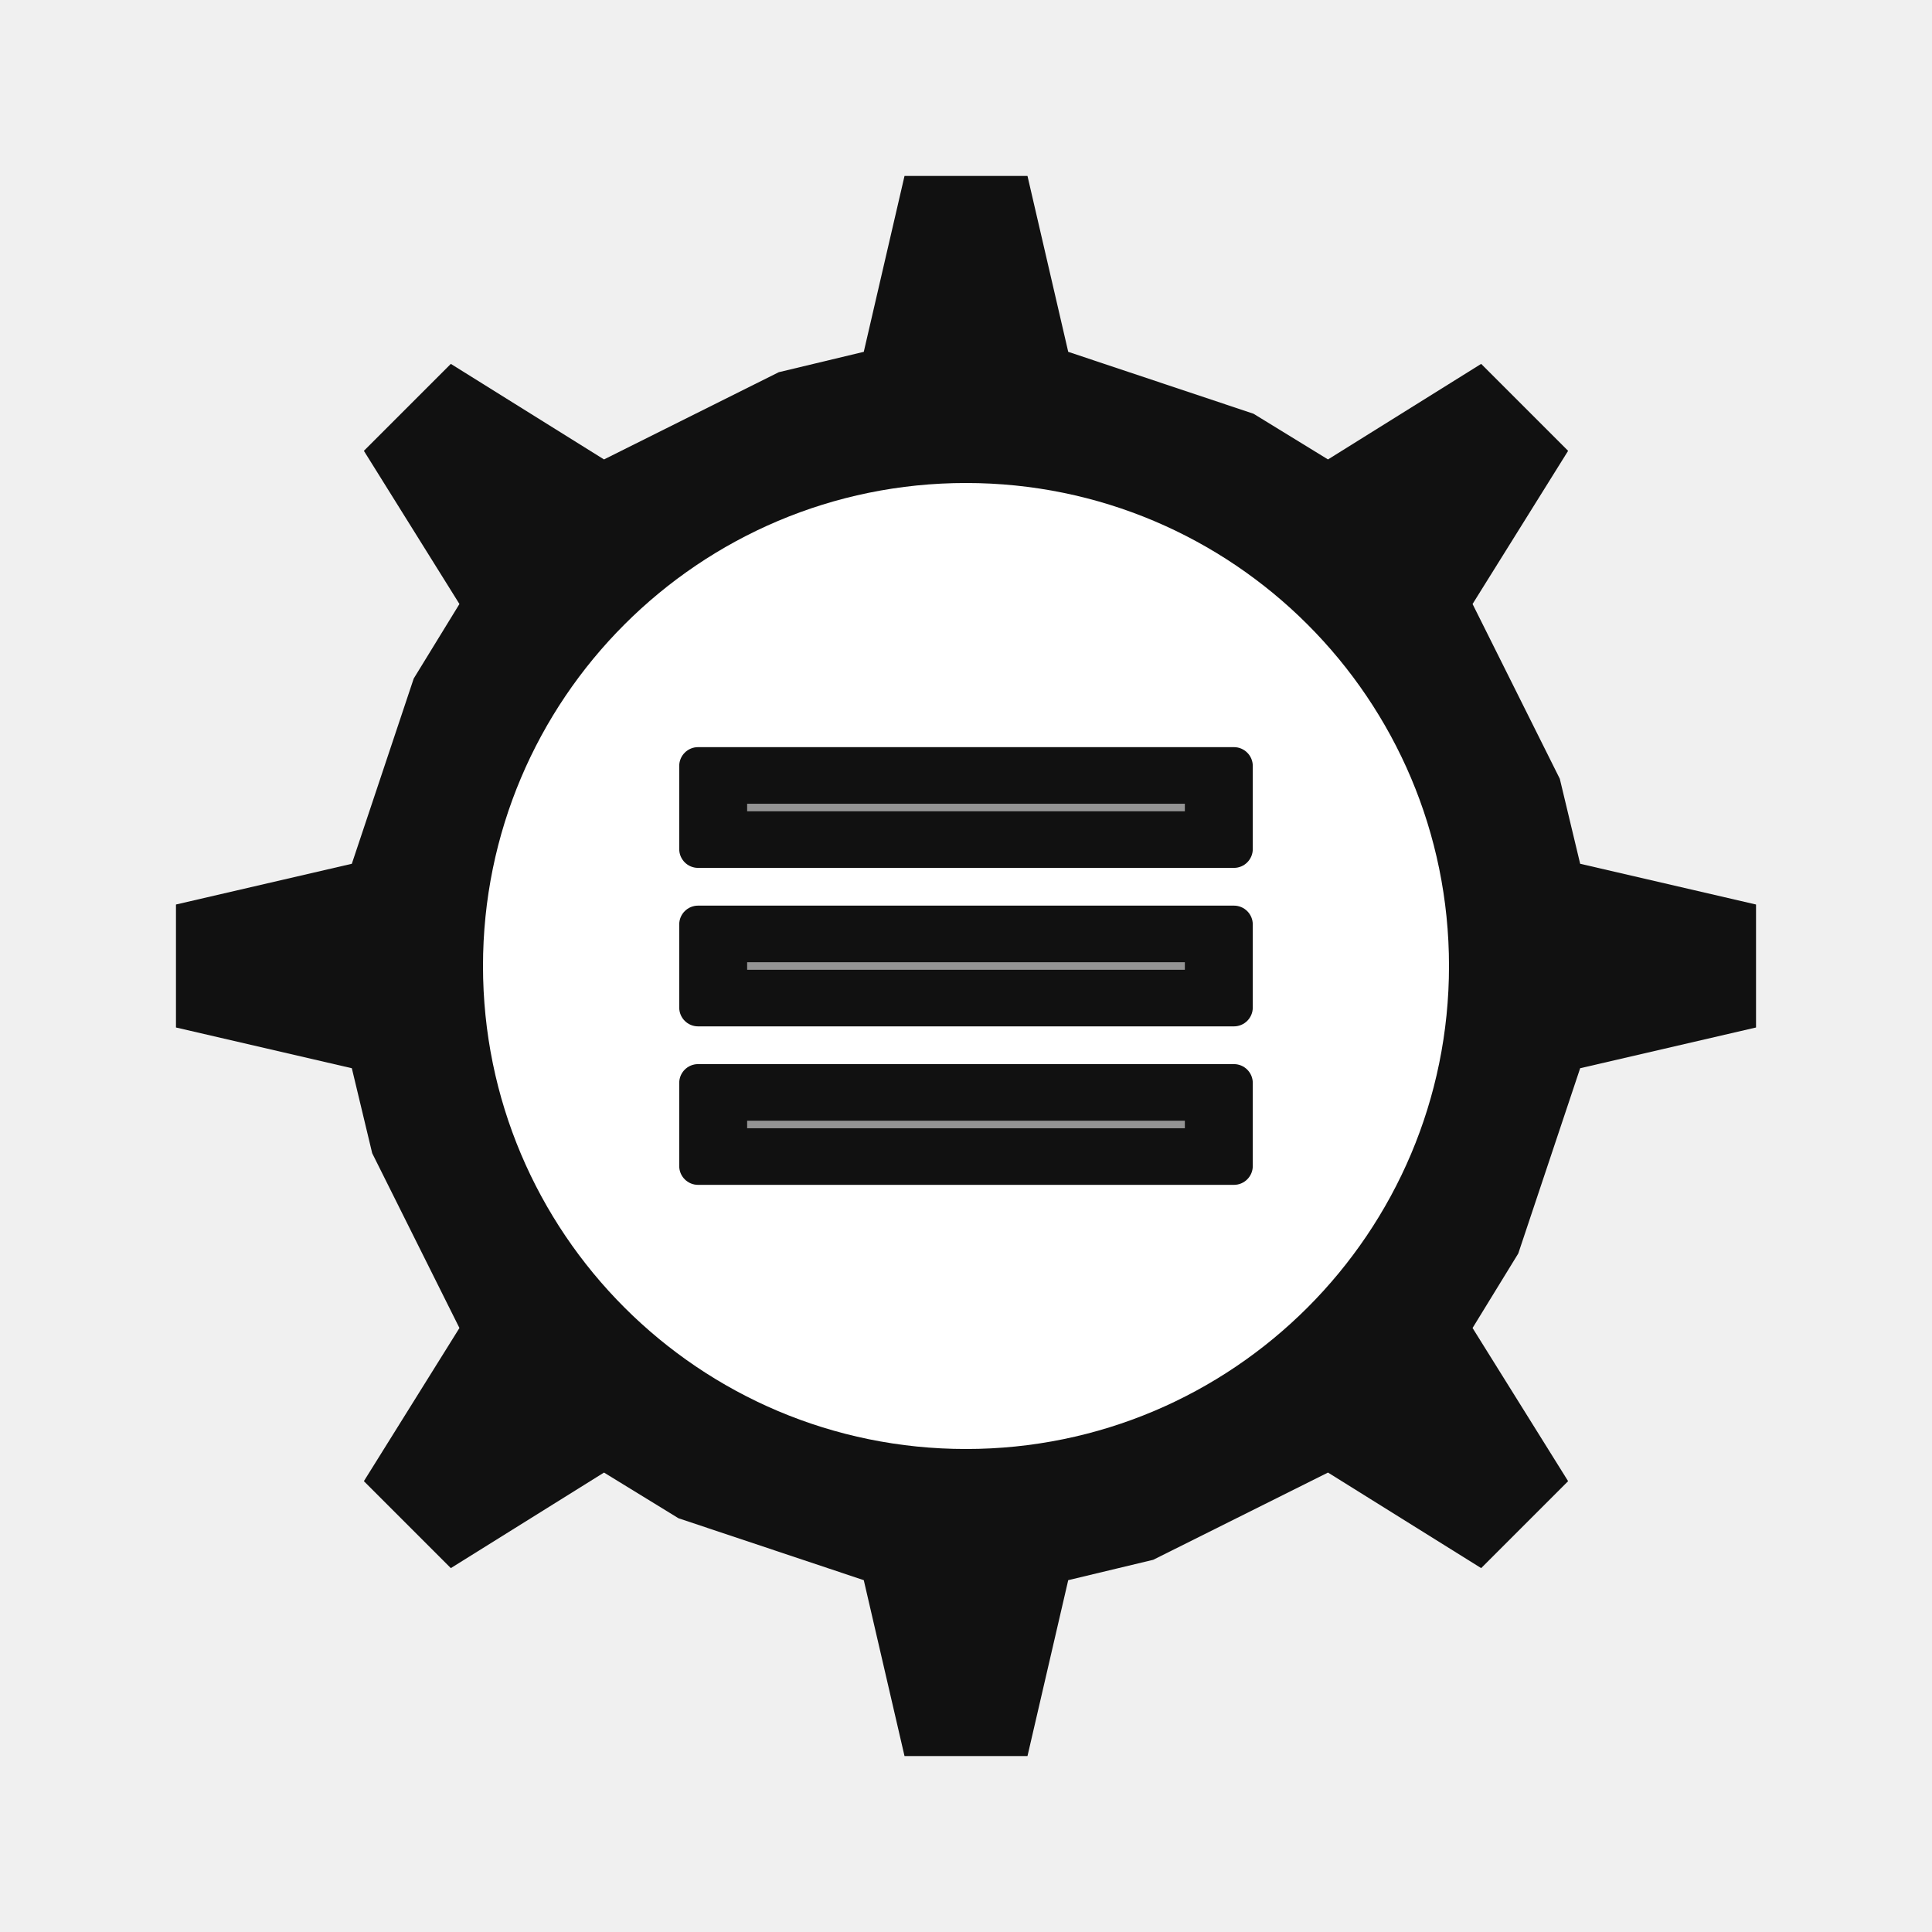
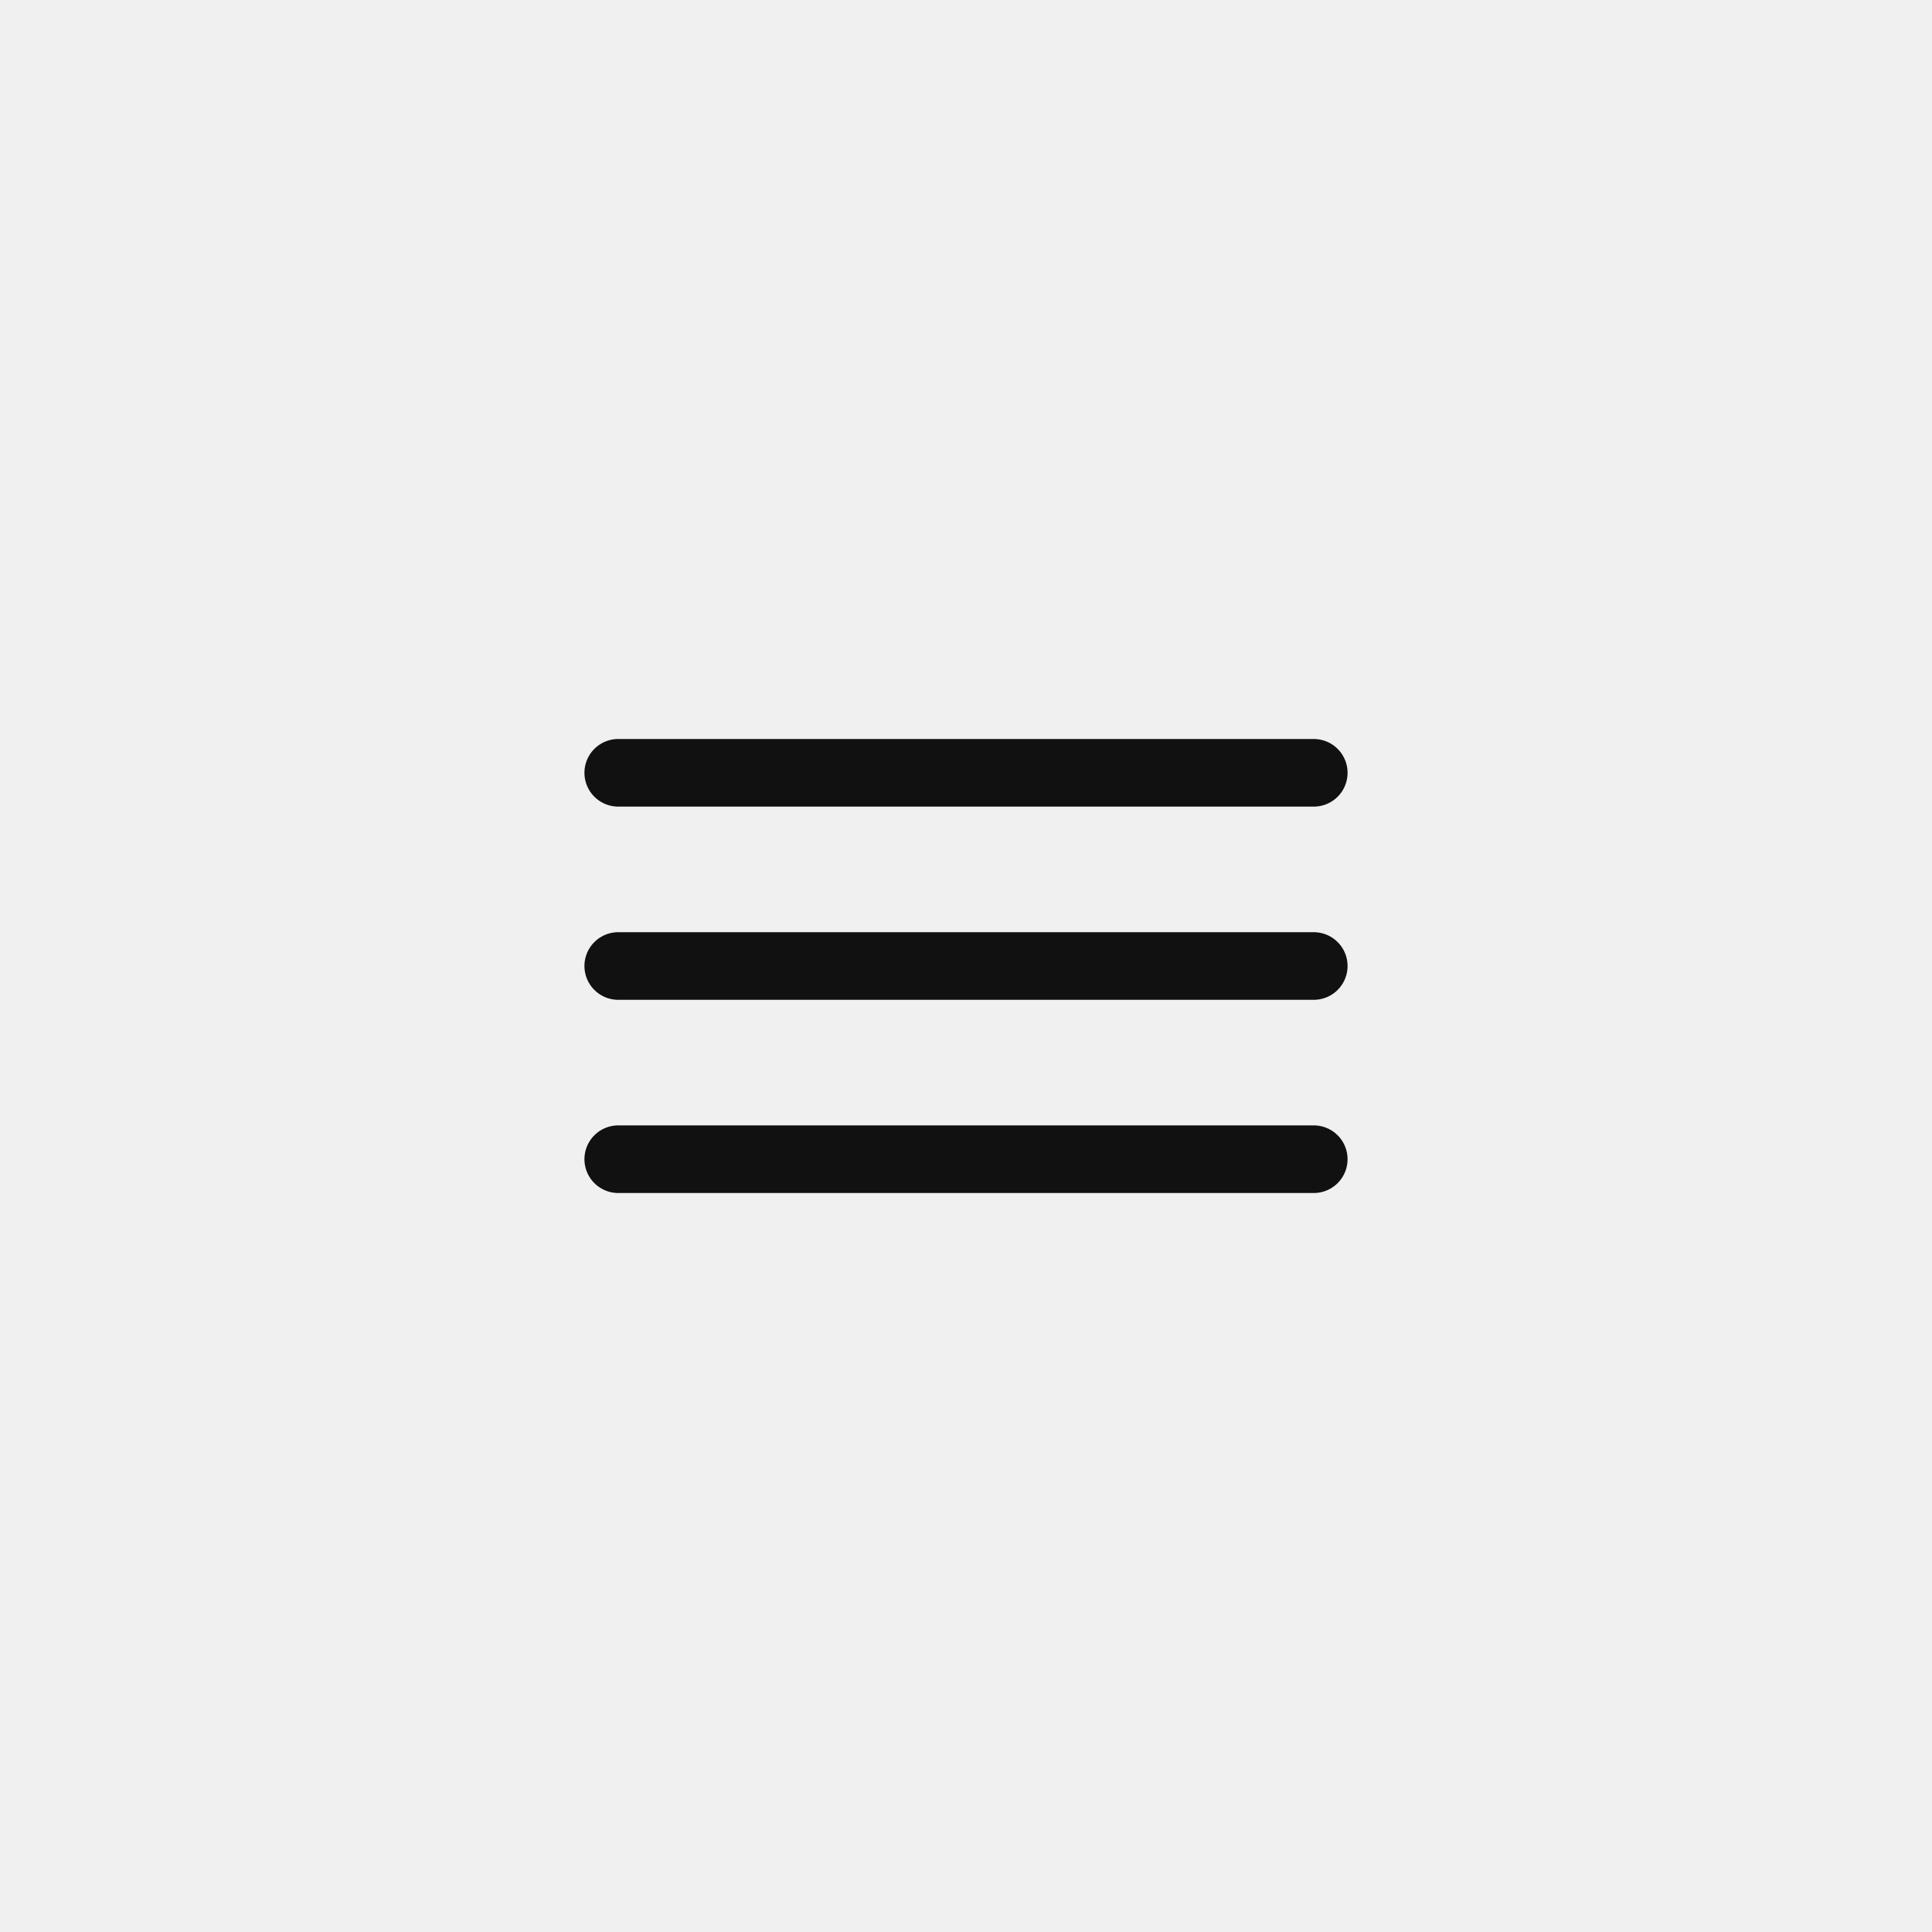
- <svg xmlns="http://www.w3.org/2000/svg" viewBox="0 0 512 512" width="512" height="512">
-   <path d="M 206.384,98.637 L 228.909,93.239 L 239.706,46.633 L 272.294,46.633 L 283.091,93.239 L 332.189,109.643 L 351.933,121.755 L 392.523,96.434 L 415.566,119.477 L 390.245,160.067 L 413.363,206.384 L 418.761,228.909 L 465.367,239.706 L 465.367,272.294 L 418.761,283.091 L 402.357,332.189 L 390.245,351.933 L 415.566,392.523 L 392.523,415.566 L 351.933,390.245 L 305.616,413.363 L 283.091,418.761 L 272.294,465.367 L 239.706,465.367 L 228.909,418.761 L 179.811,402.357 L 160.067,390.245 L 119.477,415.566 L 96.434,392.523 L 121.755,351.933 L 98.637,305.616 L 93.239,283.091 L 46.633,272.294 L 46.633,239.706 L 93.239,228.909 L 109.643,179.811 L 121.755,160.067 L 96.434,119.477 L 119.477,96.434 L 160.067,121.755 Z" fill="#111111" />
-   <circle cx="256" cy="256" r="128" fill="white" />
-   <rect x="180" y="198" width="152" height="32" rx="5" fill="#111111" />
-   <line x1="198" y1="214" x2="314" y2="214" stroke="white" stroke-width="2" opacity="0.55" />
-   <rect x="180" y="240" width="152" height="32" rx="5" fill="#111111" />
-   <line x1="198" y1="256" x2="314" y2="256" stroke="white" stroke-width="2" opacity="0.55" />
-   <rect x="180" y="282" width="152" height="32" rx="5" fill="#111111" />
-   <line x1="198" y1="298" x2="314" y2="298" stroke="white" stroke-width="2" opacity="0.55" />
+ <svg xmlns="http://www.w3.org/2000/svg" viewBox="0 0 100 100" width="100" height="100">
+   <g stroke="#111111" stroke-width="3.5" stroke-linecap="round" fill="none">
+     <line x1="32" y1="40" x2="68" y2="40" />
+     <line x1="32" y1="50" x2="68" y2="50" />
+     <line x1="32" y1="60" x2="68" y2="60" />
+   </g>
</svg>
